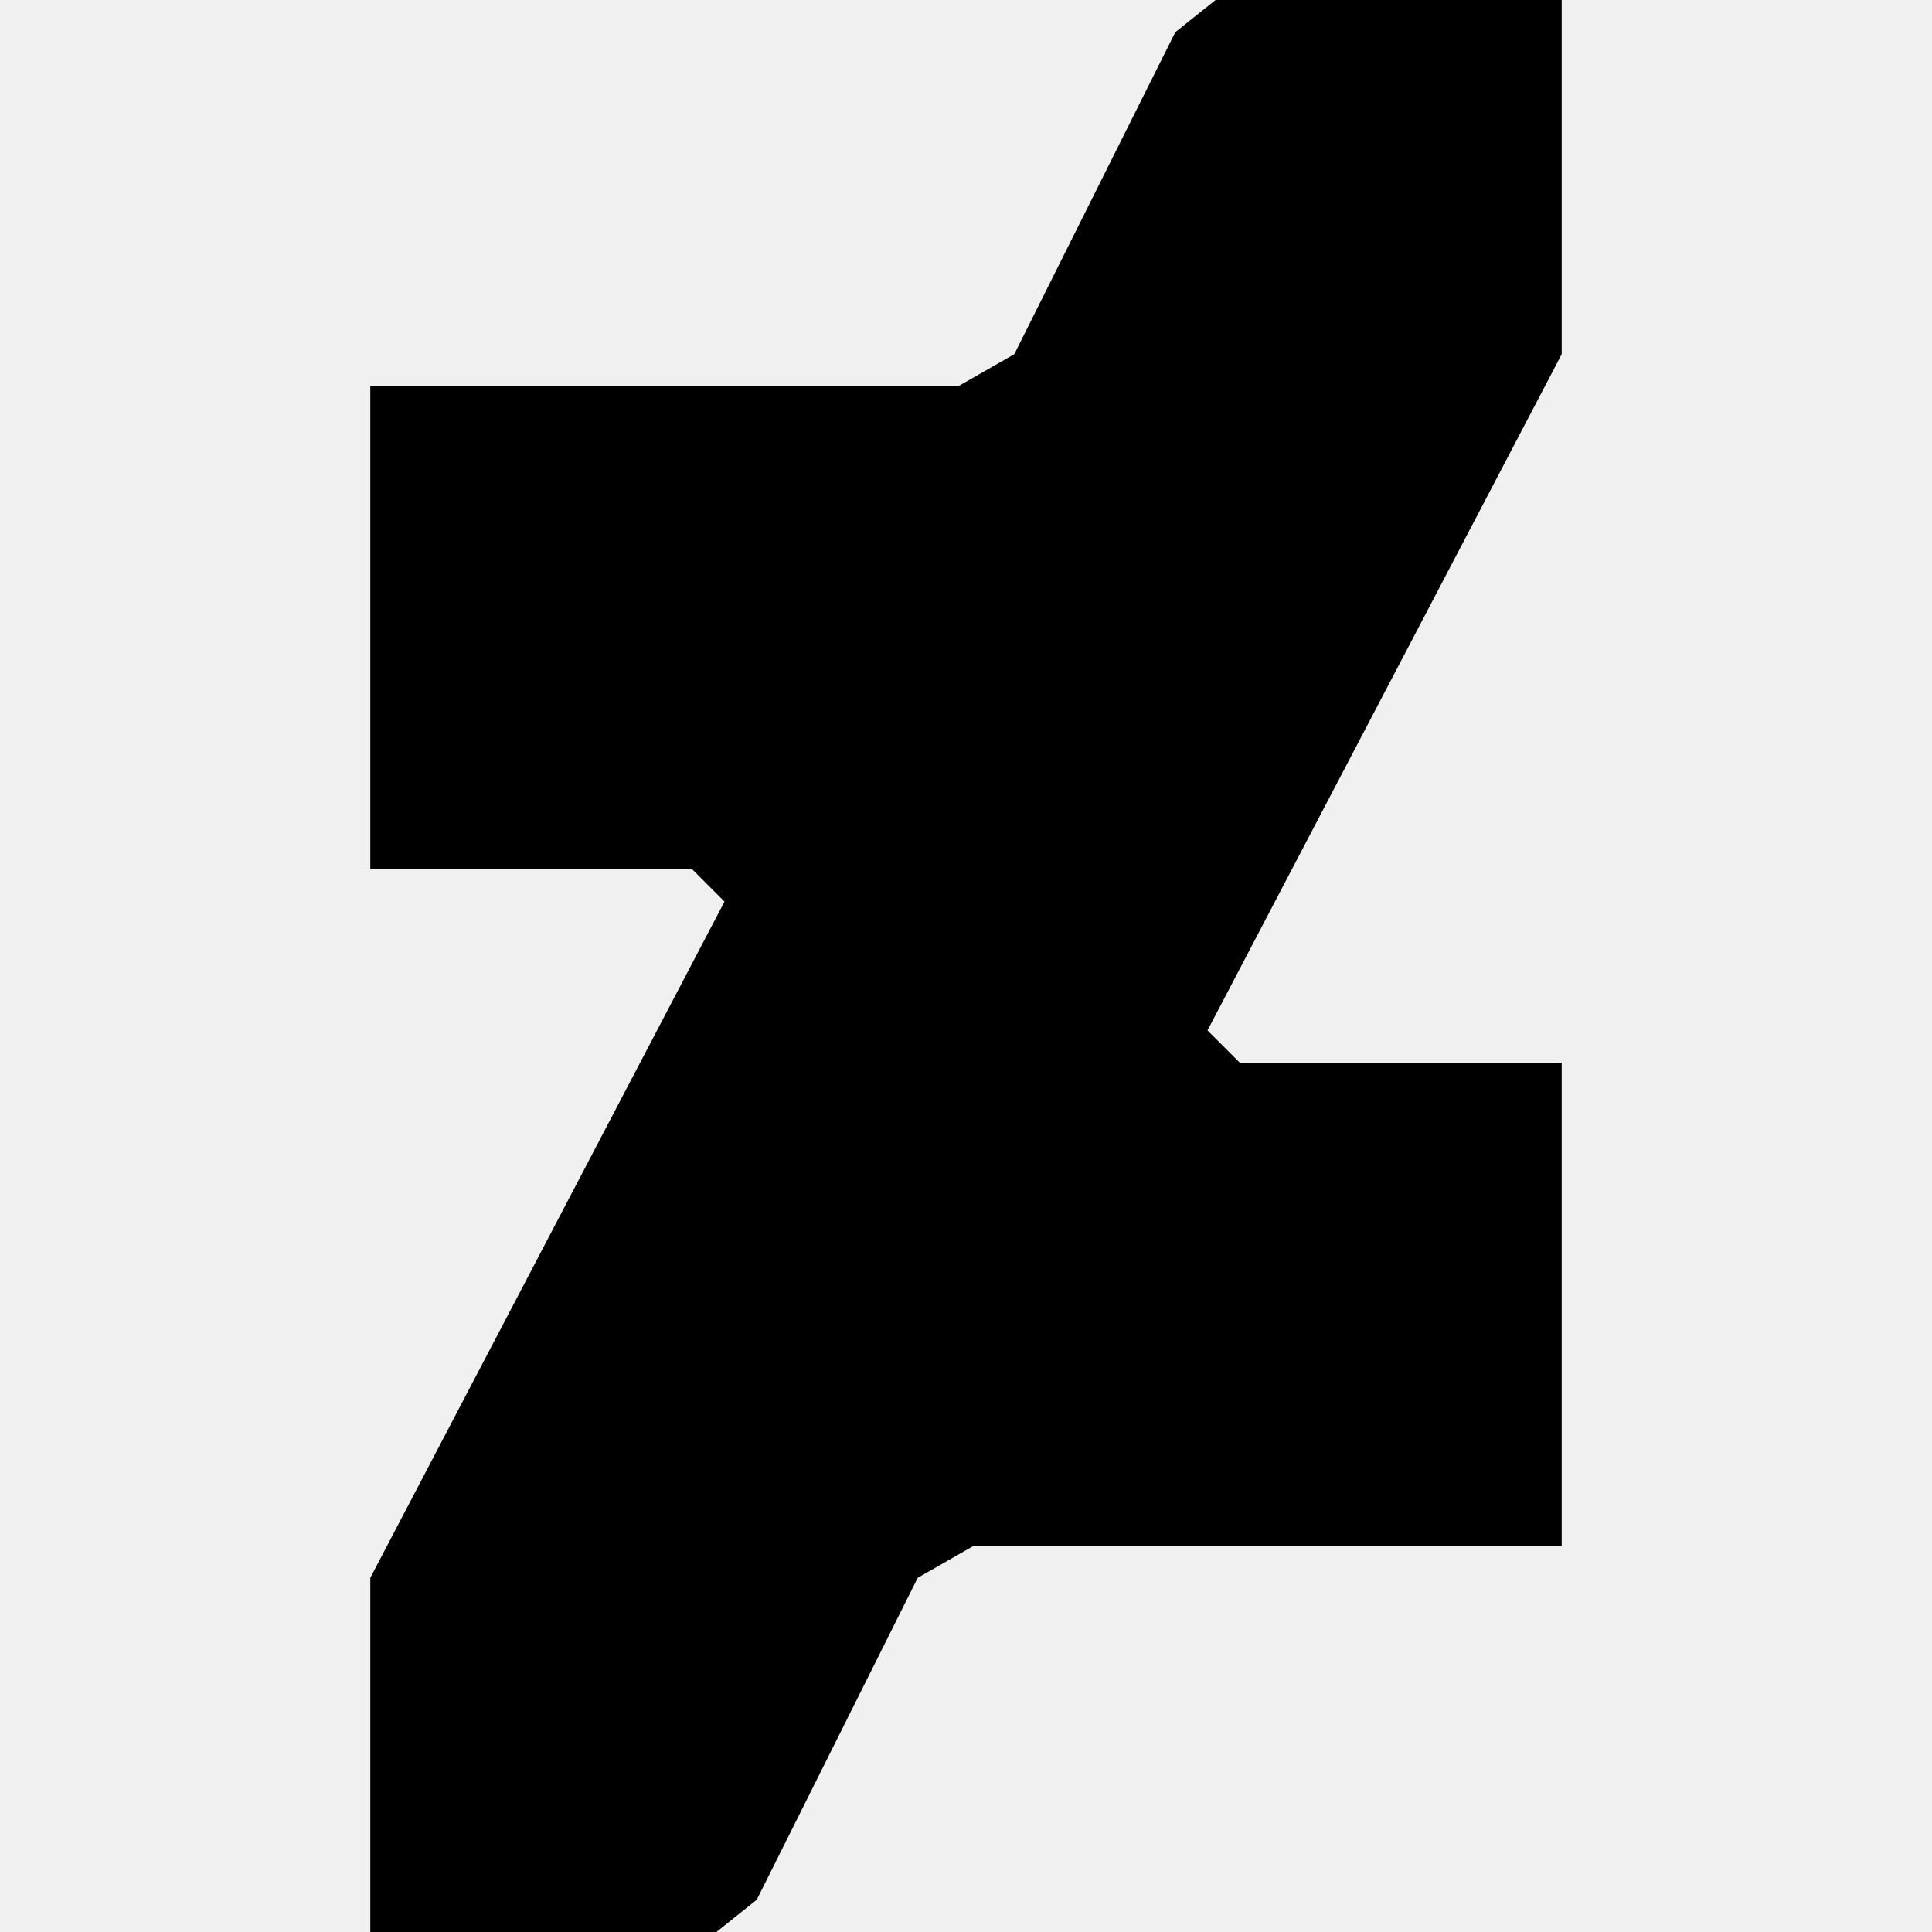
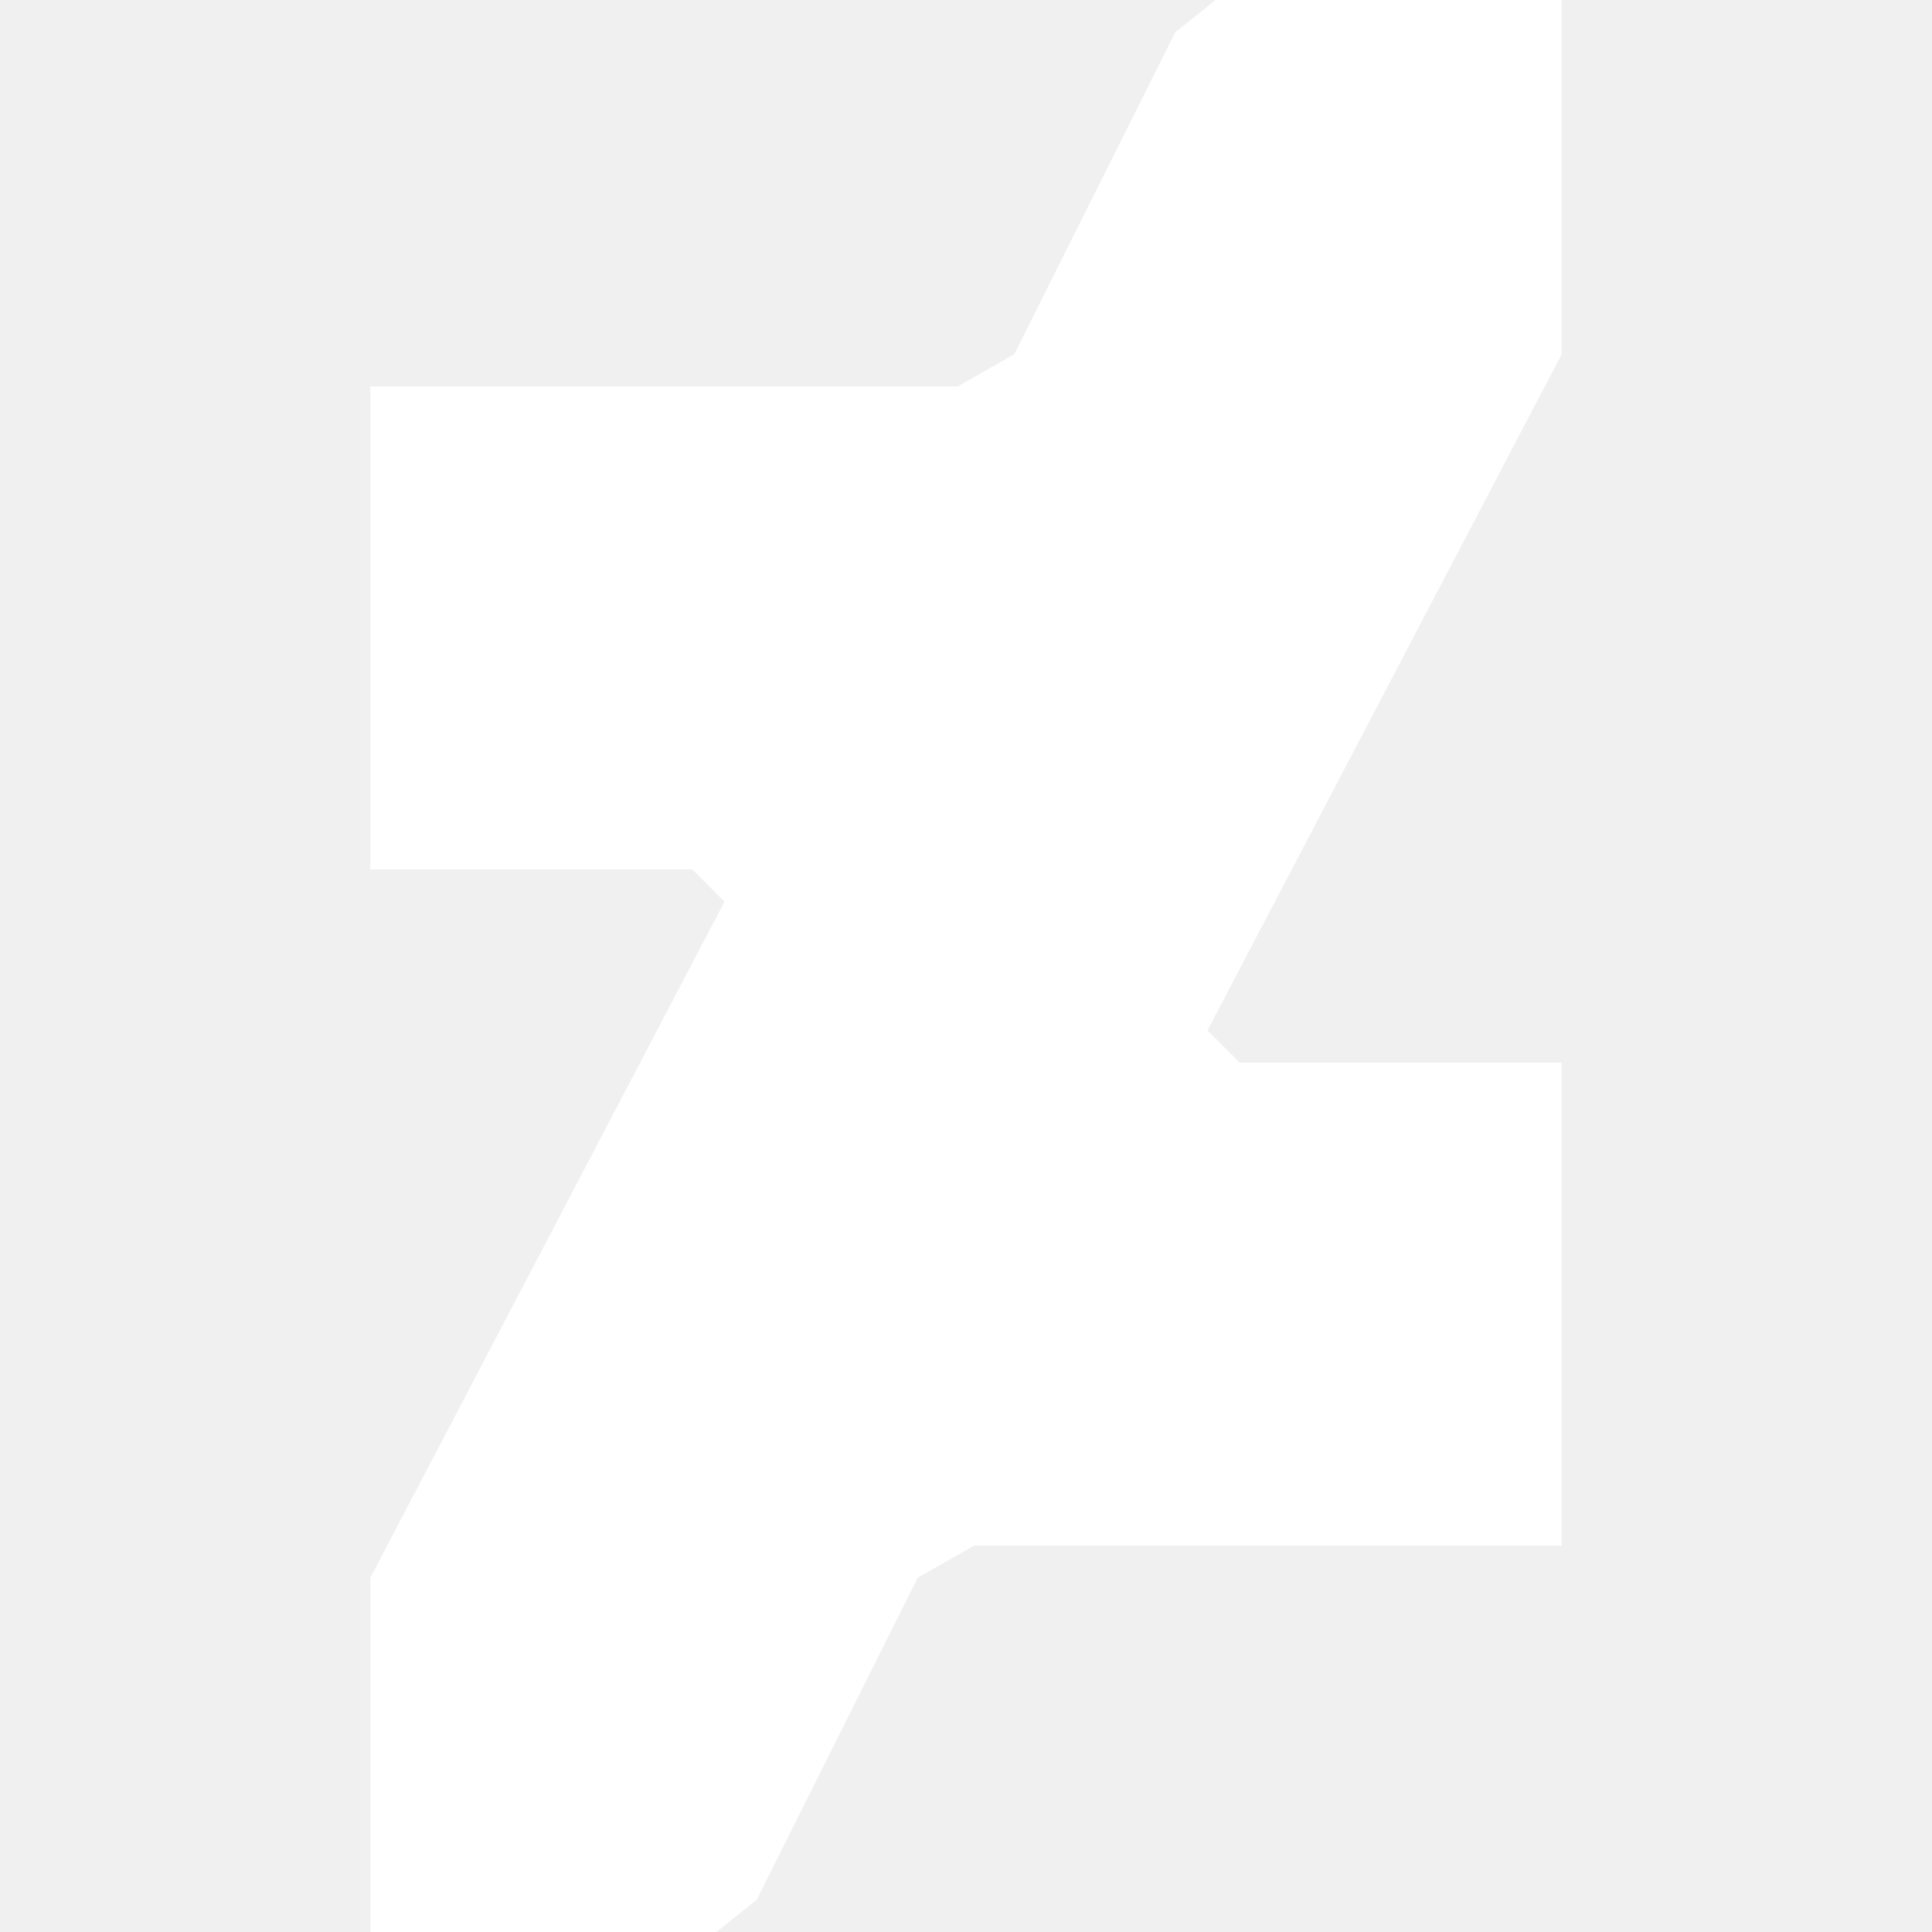
<svg xmlns="http://www.w3.org/2000/svg" version="1.1" id="svg2" x="0px" y="0px" viewBox="0 0 24 24" style="enable-background:new 0 0 24 24;" xml:space="preserve">
-   <polygon id="polygon8" points="8.9,24 9.4,23.6 11.4,19.6 12.1,19.2 19.4,19.2 19.4,13.2 15.4,13.2 15,12.8 19.4,4.4 19.4,0 19.4,0   15.1,0 14.6,0.4 12.6,4.4 11.9,4.8 4.6,4.8 4.6,10.8 8.6,10.8 9,11.2 4.6,19.6 4.6,24 4.6,24 " />
+   <style type="text/css">
+ 	.st0{fill:#FFFFFF;}
+ </style>
+   <polygon id="polygon8" class="st0" points="8.9,24 9.4,23.6 11.4,19.6 12.1,19.2 19.4,19.2 19.4,13.2 15.4,13.2 15,12.8 19.4,4.4   19.4,0 19.4,0 15.1,0 14.6,0.4 12.6,4.4 11.9,4.8 4.6,4.8 4.6,10.8 8.6,10.8 9,11.2 4.6,19.6 4.6,24 4.6,24 " />
</svg>
